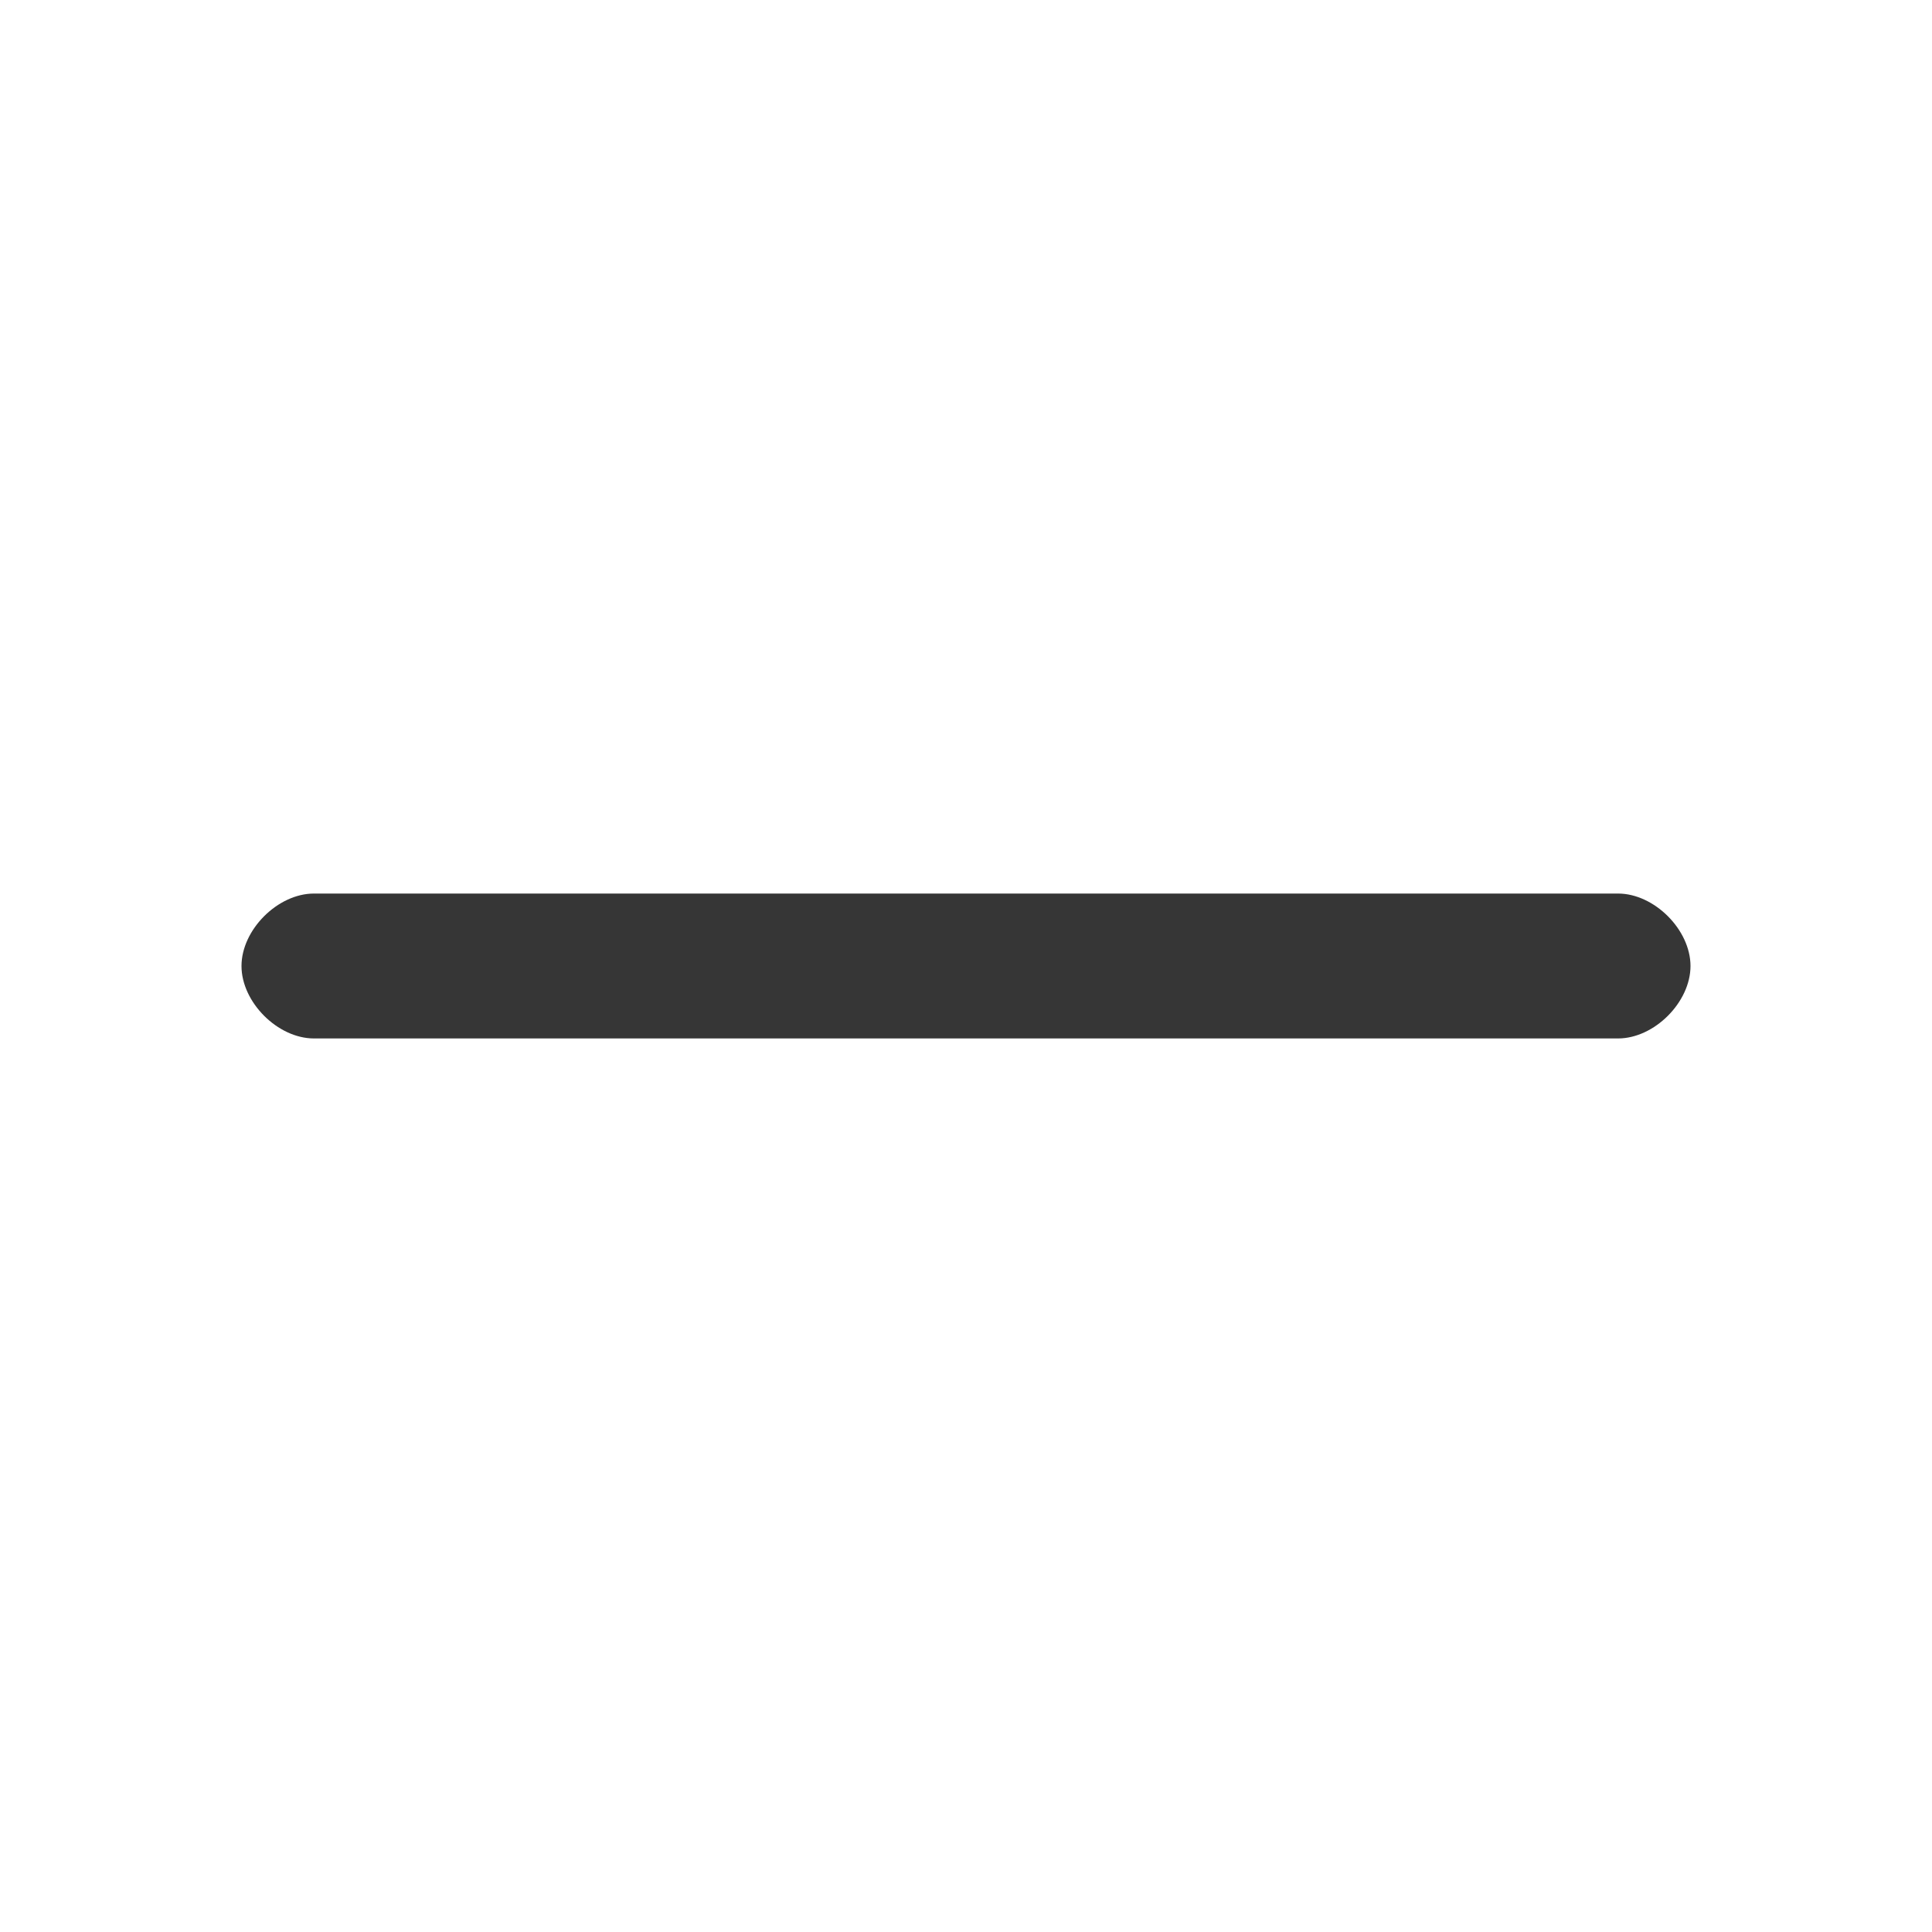
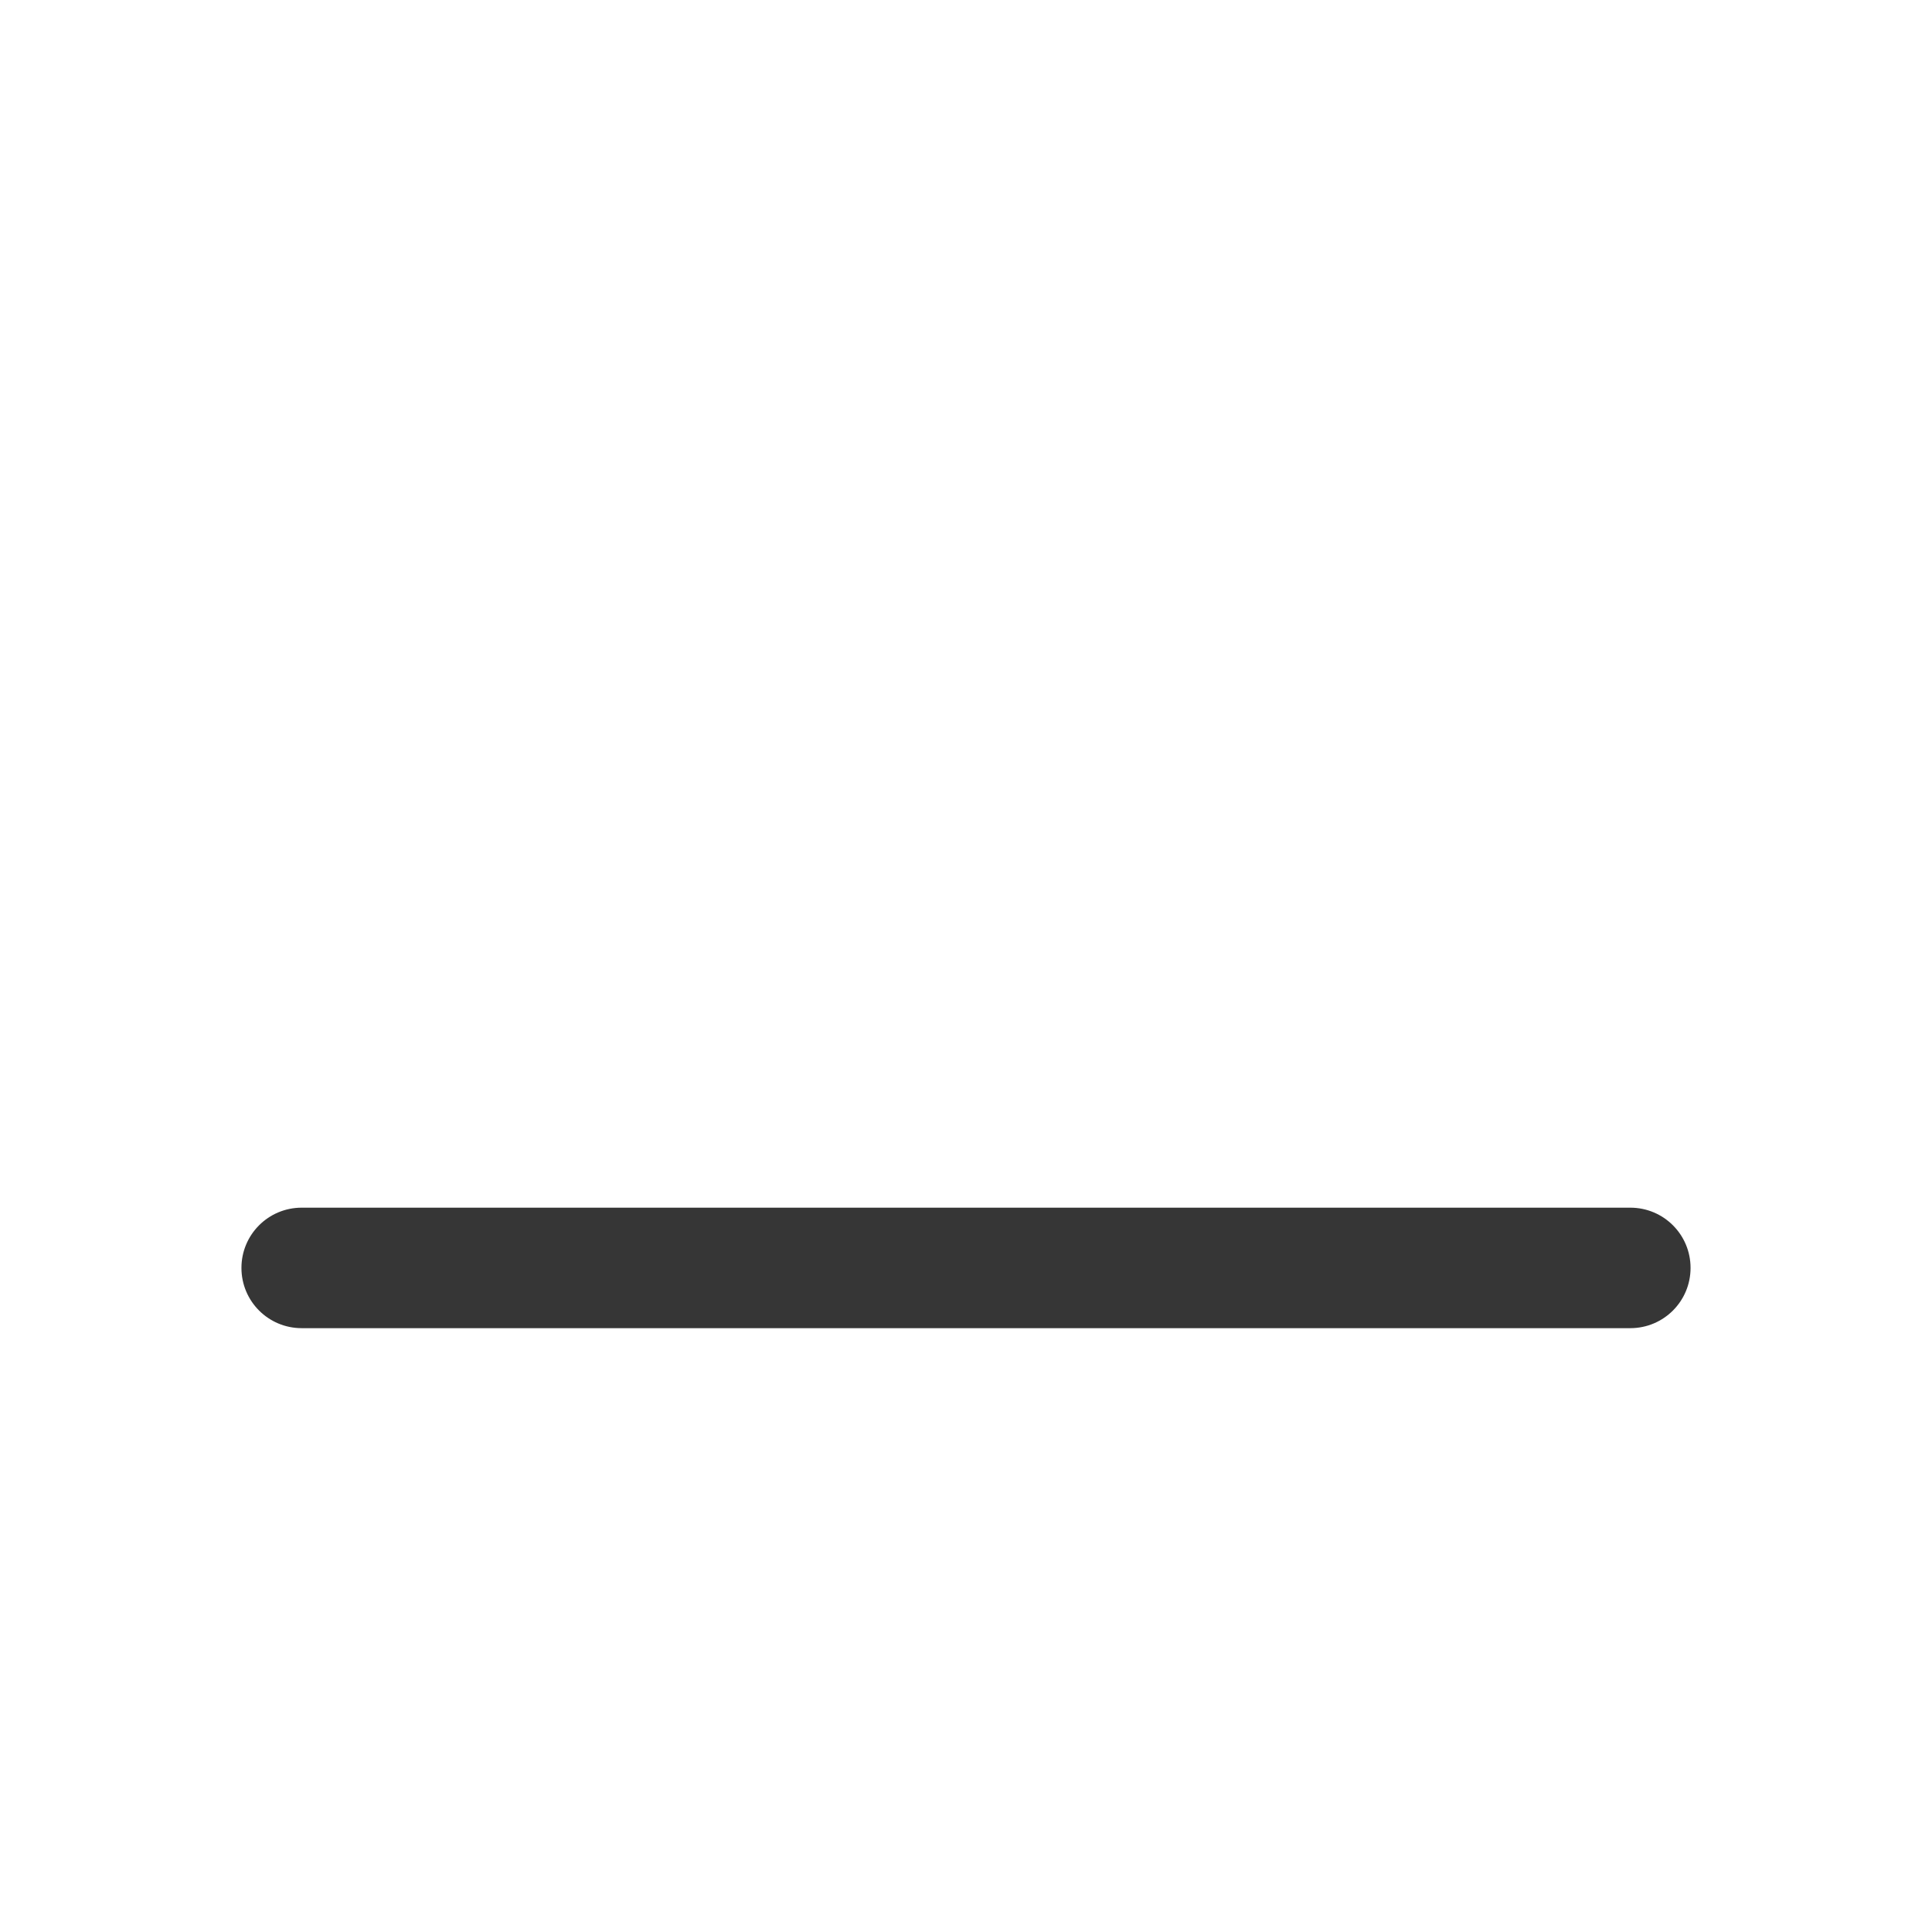
- <svg xmlns="http://www.w3.org/2000/svg" version="1.1" id="레이어_1" x="0px" y="0px" viewBox="0 0 16 16" style="enable-background:new 0 0 16 16;" xml:space="preserve">
-   <style type="text/css">
- 	.st0{fill:#363636;}
- </style>
-   <path class="st0" d="M13.4,8.6H2.6C2.3,8.6,2,8.3,2,8v0c0-0.3,0.3-0.6,0.6-0.6h10.8C13.7,7.4,14,7.7,14,8v0  C14,8.3,13.7,8.6,13.4,8.6z" />
+ <svg xmlns="http://www.w3.org/2000/svg" width="16" height="16" viewBox="0 0 4.233 4.233" version="1.1" id="svg5">
+   <defs id="defs2" />
+   <path id="rect846" style="fill:#363636;fill-opacity:0.996;stroke-width:0.231" d="M 0.661,2.646 H 3.572 c 0.073,0 0.132,0.059 0.132,0.132 0,0.073 -0.059,0.132 -0.132,0.132 H 0.661 c -0.073,0 -0.132,-0.059 -0.132,-0.132 0,-0.073 0.059,-0.132 0.132,-0.132 z" />
</svg>
